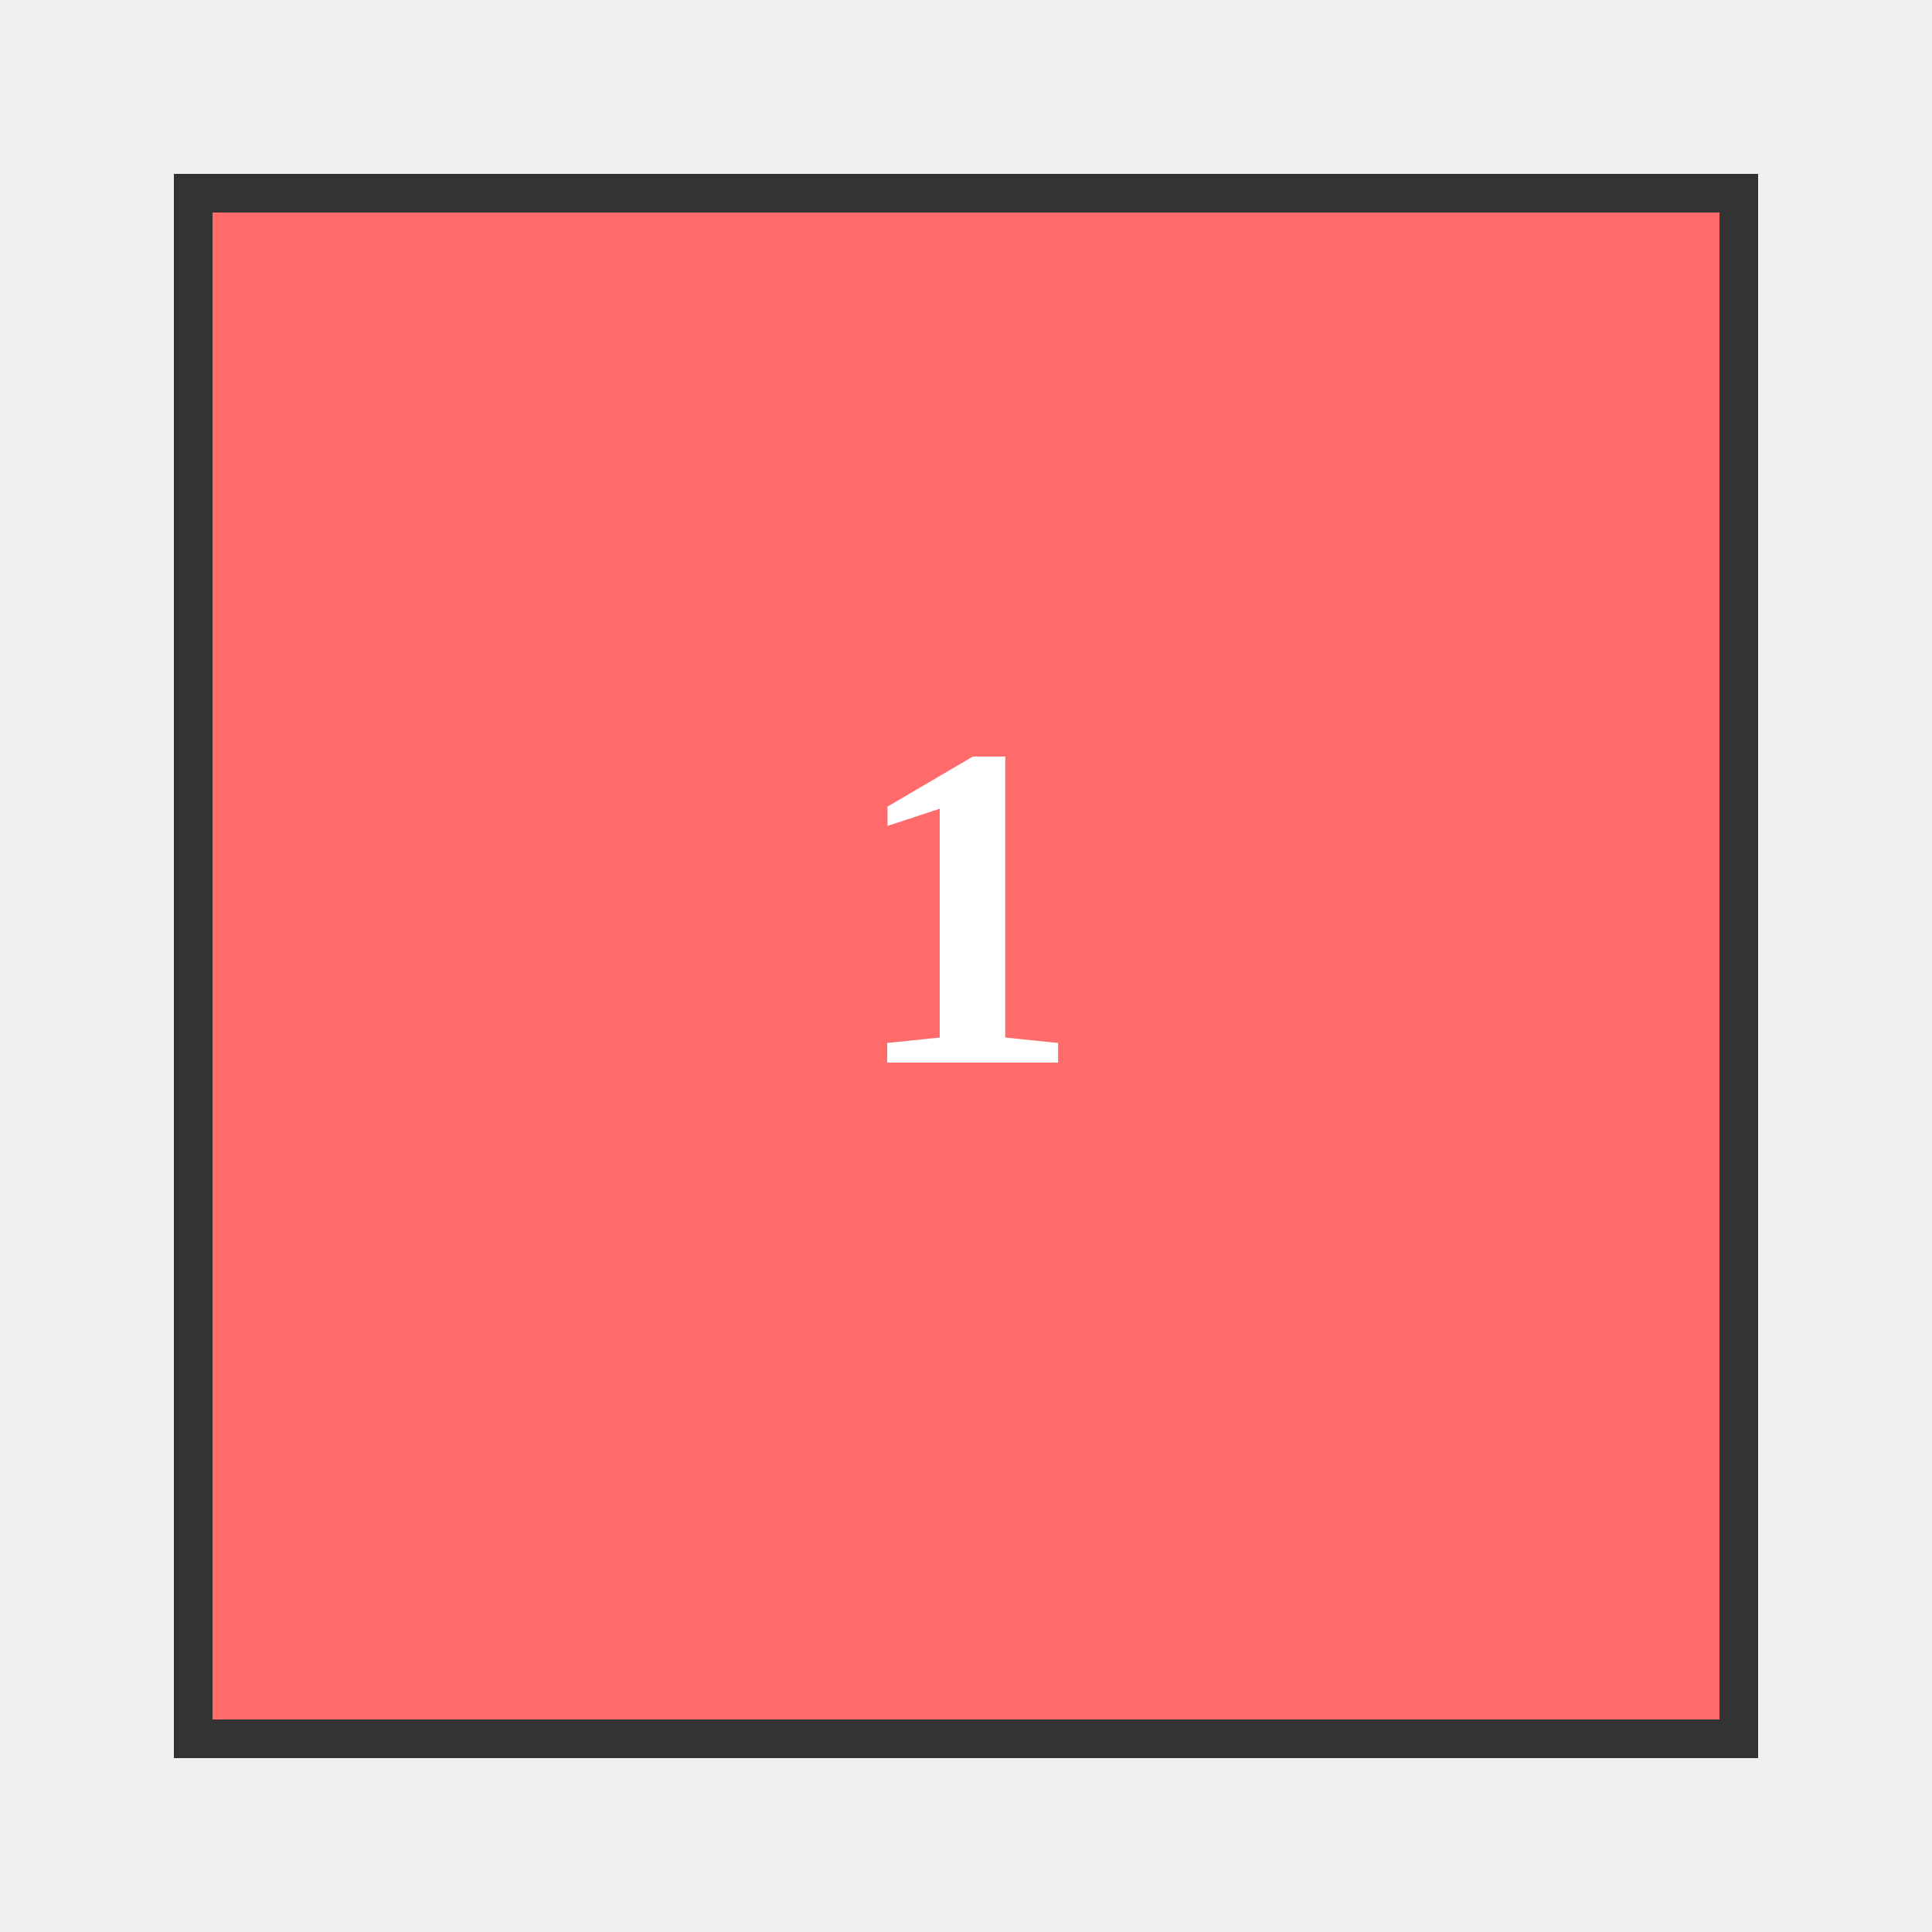
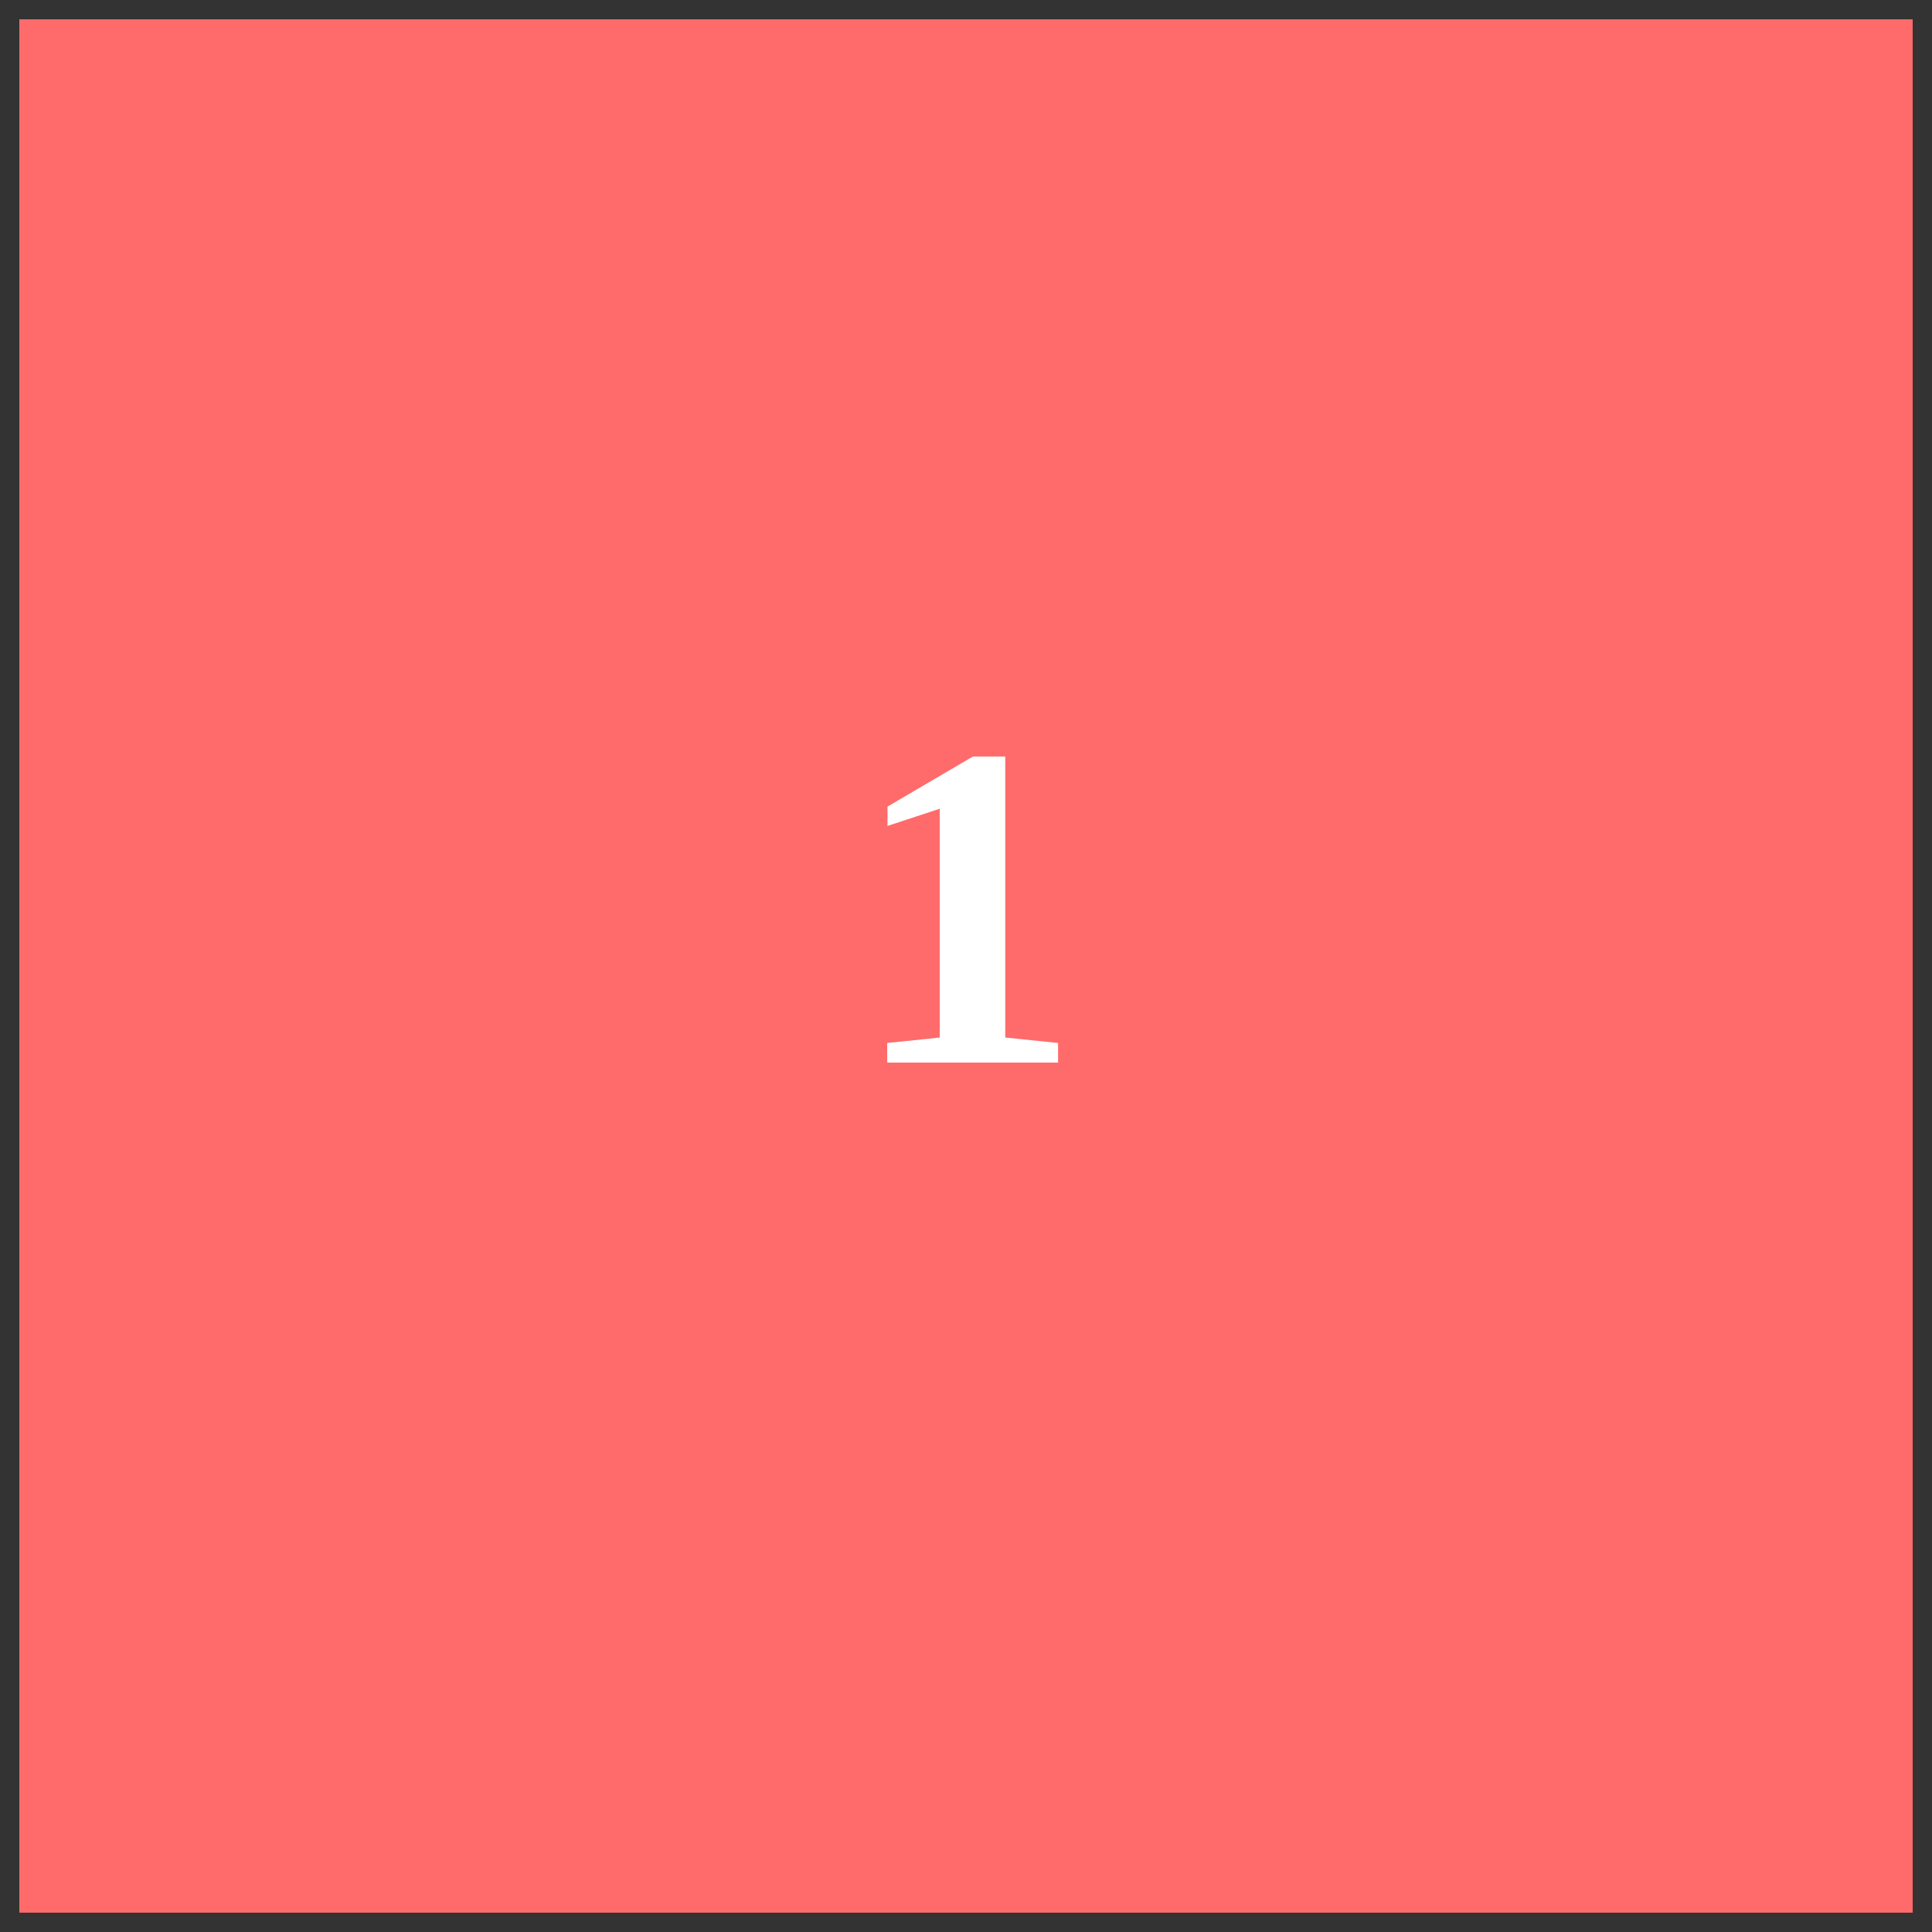
<svg xmlns="http://www.w3.org/2000/svg" width="100" height="100" viewBox="0 0 100 100">
-   <rect x="10" y="10" width="80" height="80" fill="#FF6B6B" stroke="#333" stroke-width="2" />
+   <rect x="0" y="0" width="100" height="100" fill="#FF6B6B" stroke="#333" stroke-width="2" />
  <text x="50" y="55" text-anchor="middle" font-size="24" fill="white" font-weight="bold">1</text>
</svg>
